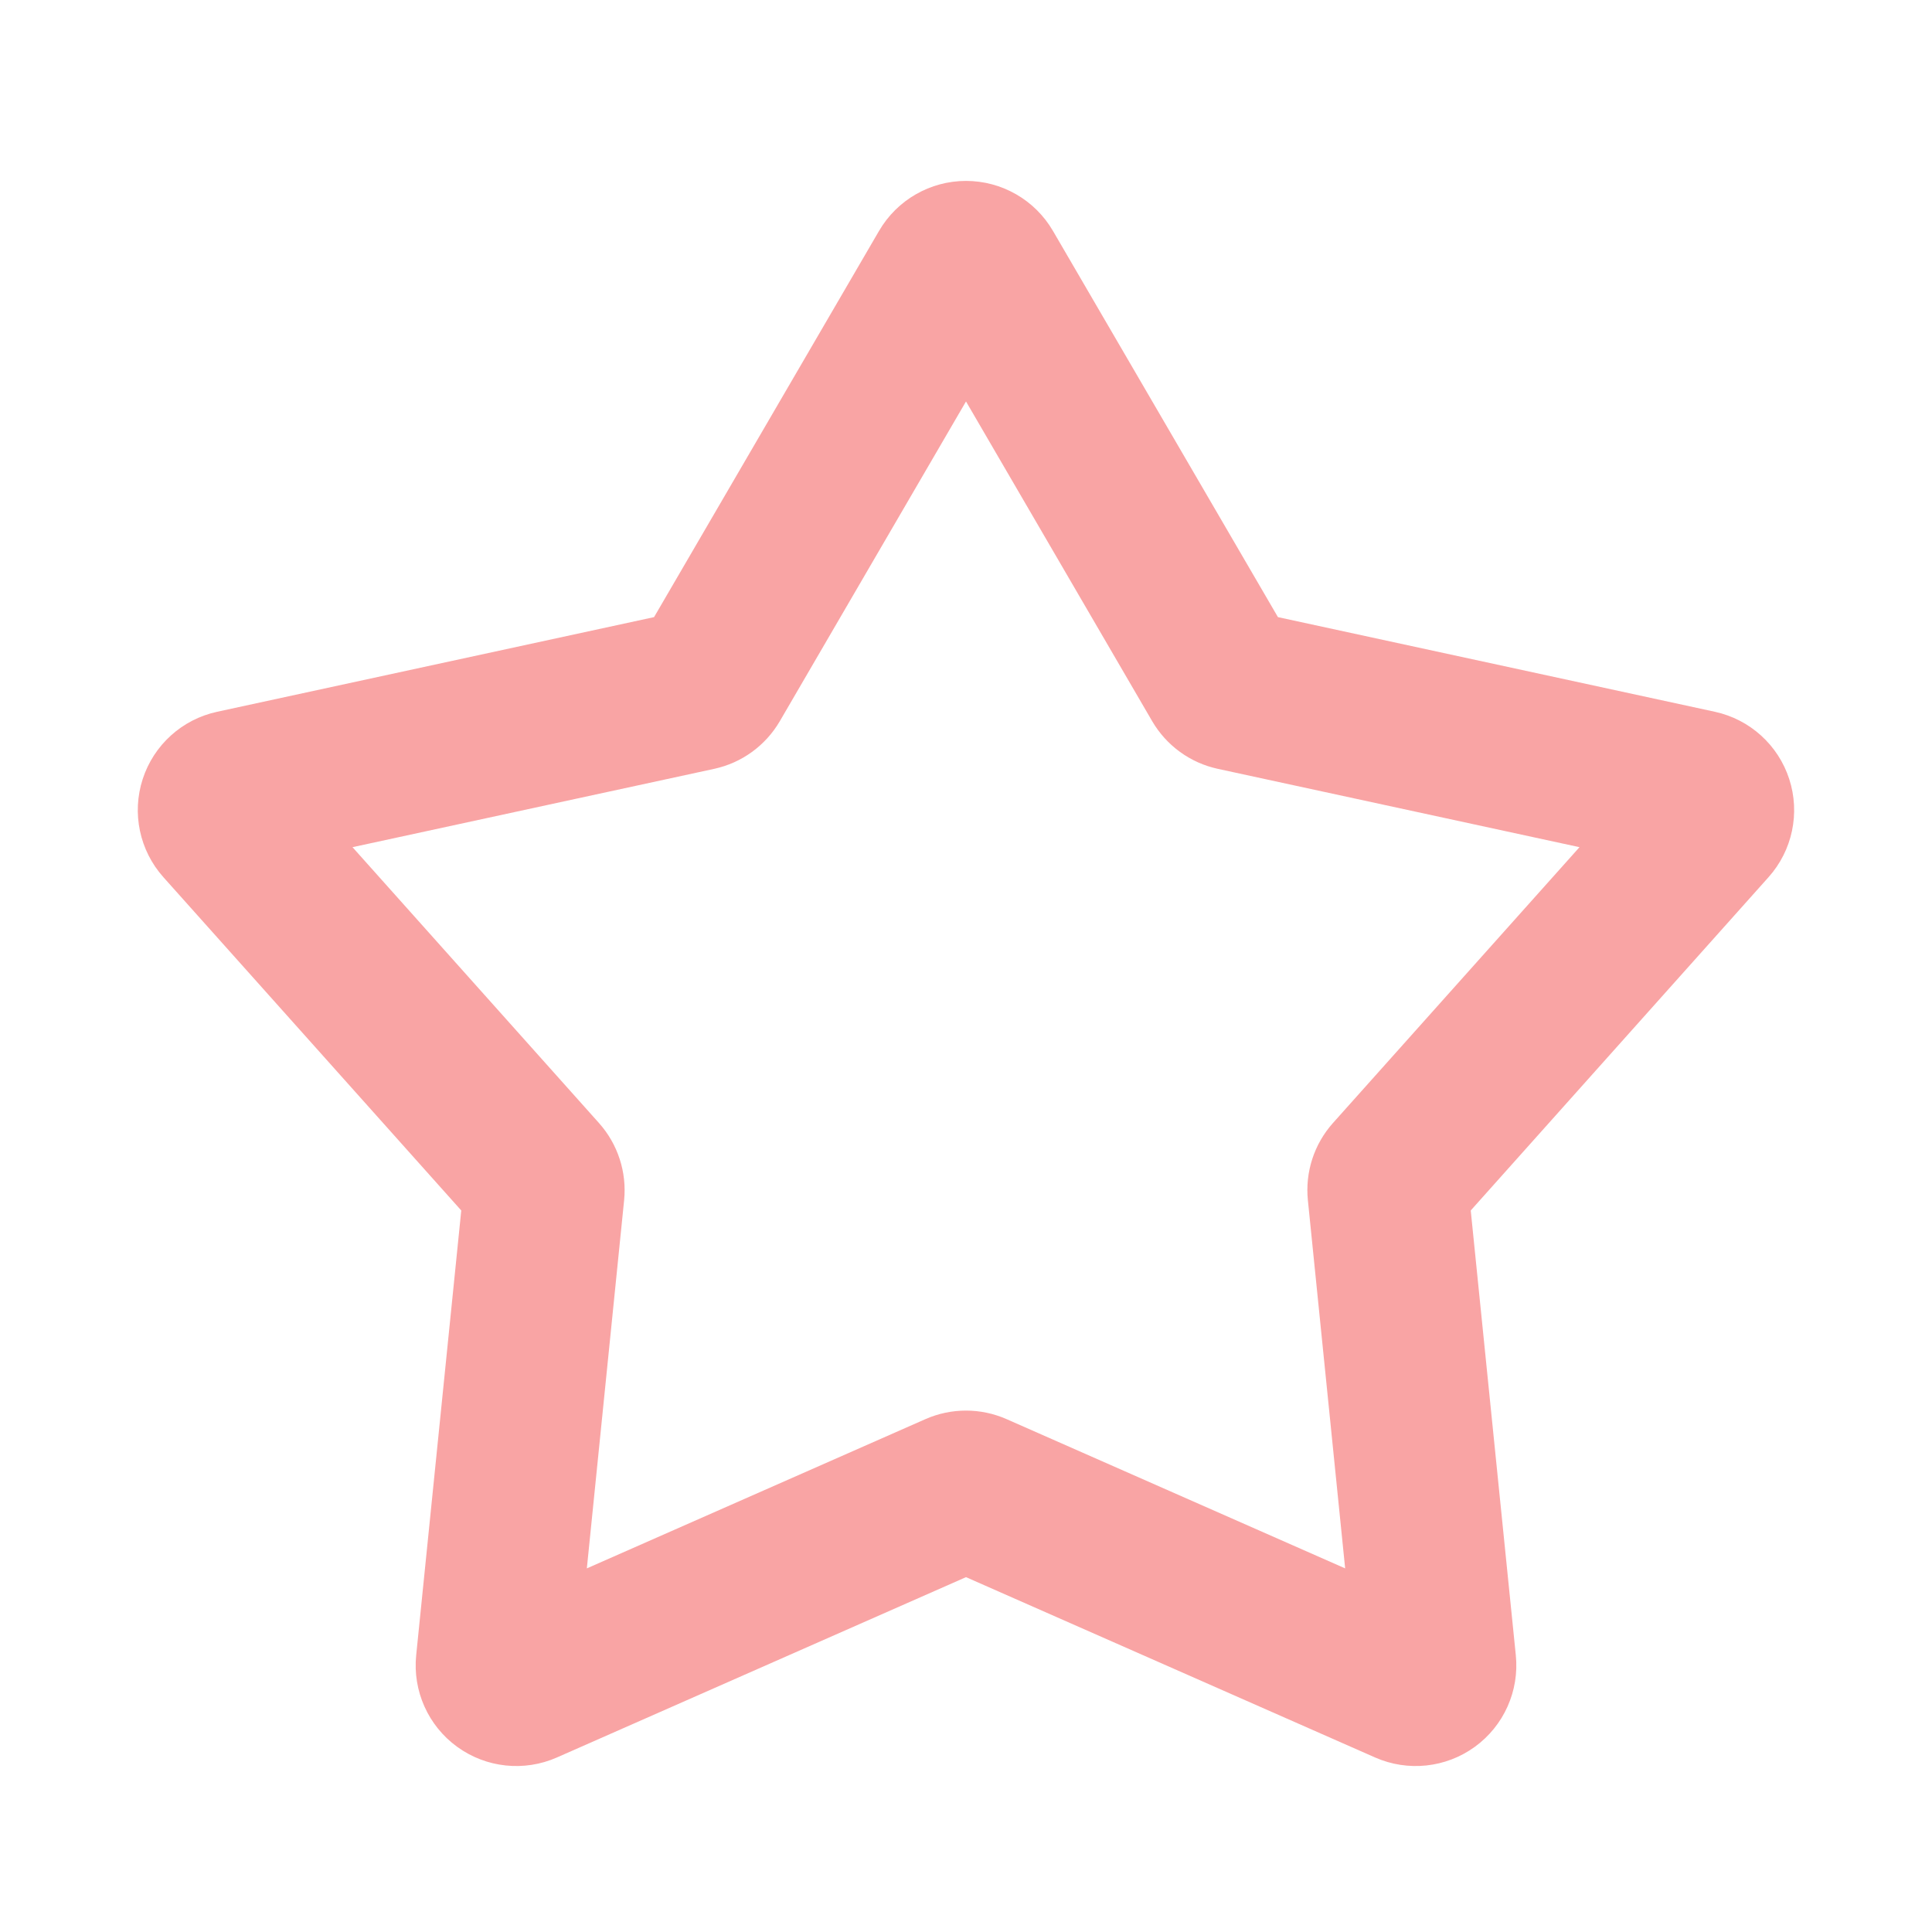
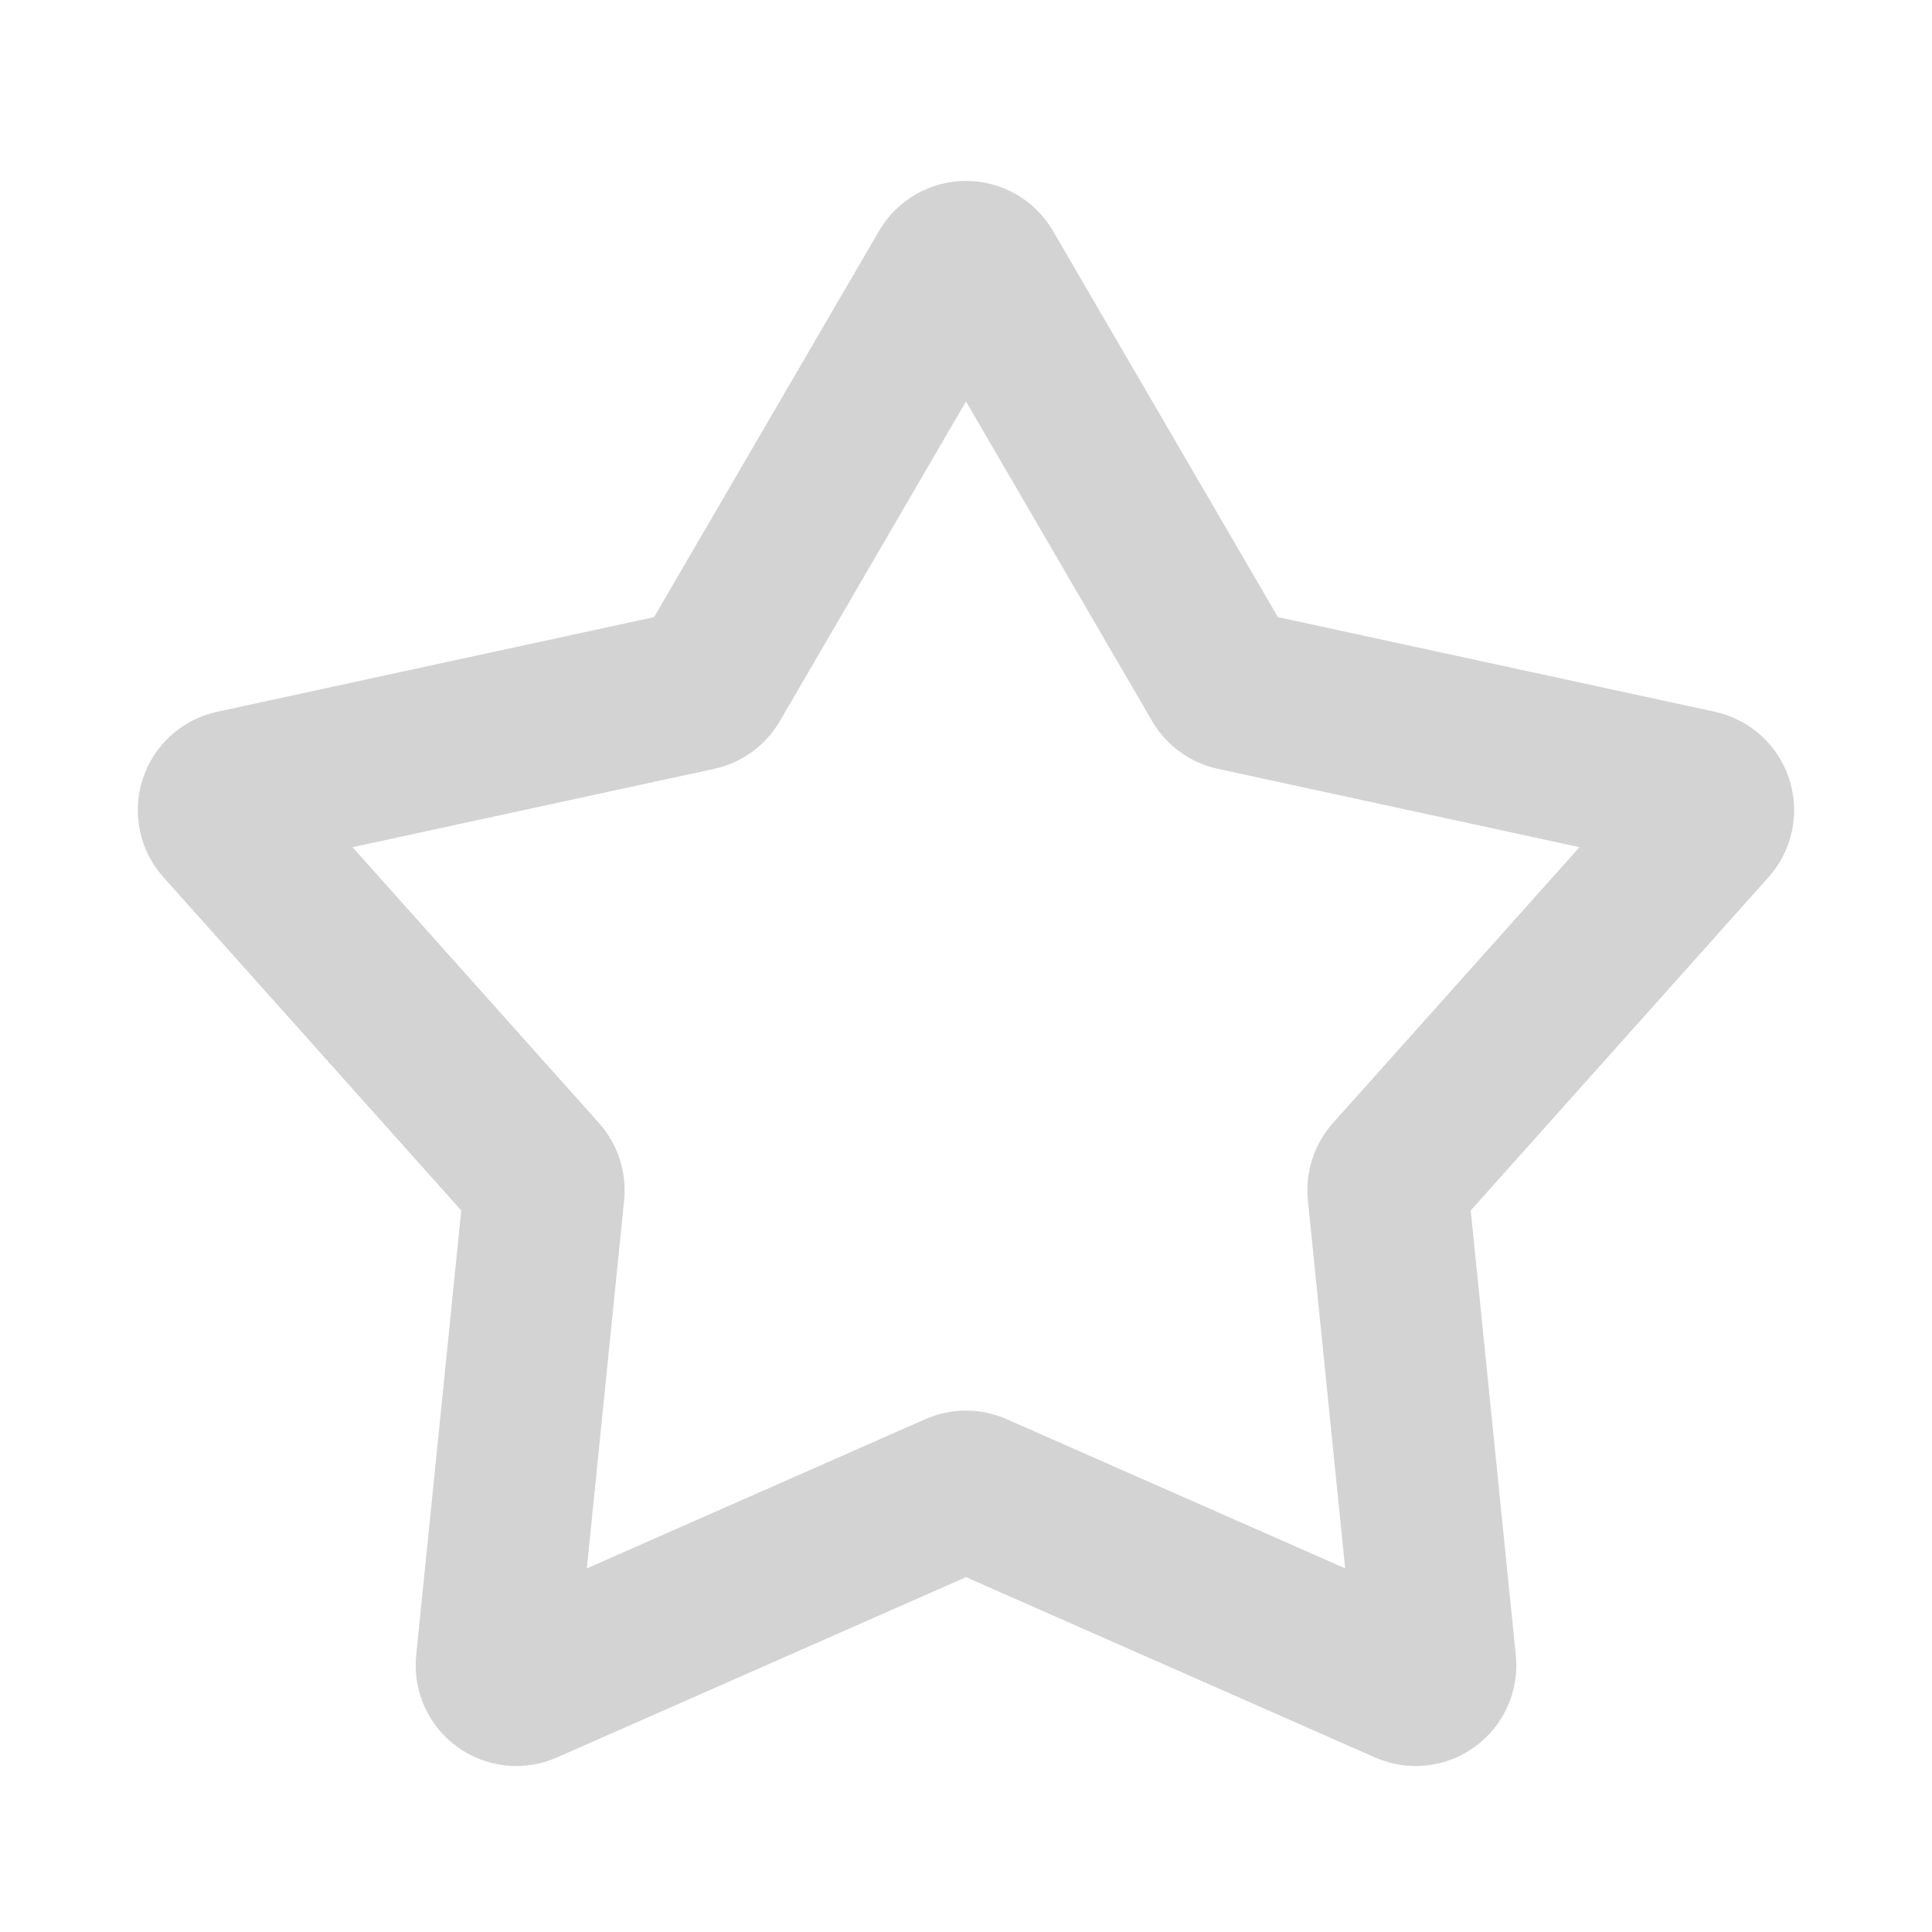
<svg xmlns="http://www.w3.org/2000/svg" viewBox="0 0 24 24" id="Star-Line--Streamline-Mingcute.svg">
  <g fill="none" fill-rule="evenodd">
    <path d="M24 0v24H0V0h24ZM12.593 23.258l-0.011 0.002 -0.071 0.035 -0.02 0.004 -0.014 -0.004 -0.071 -0.035c-0.01 -0.004 -0.019 -0.001 -0.024 0.005l-0.004 0.01 -0.017 0.428 0.005 0.02 0.01 0.013 0.104 0.074 0.015 0.004 0.012 -0.004 0.104 -0.074 0.012 -0.016 0.004 -0.017 -0.017 -0.427c-0.002 -0.01 -0.009 -0.017 -0.017 -0.018Zm0.265 -0.113 -0.013 0.002 -0.185 0.093 -0.01 0.01 -0.003 0.011 0.018 0.43 0.005 0.012 0.008 0.007 0.201 0.093c0.012 0.004 0.023 0 0.029 -0.008l0.004 -0.014 -0.034 -0.614c-0.003 -0.012 -0.01 -0.02 -0.02 -0.022Zm-0.715 0.002a0.023 0.023 0 0 0 -0.027 0.006l-0.006 0.014 -0.034 0.614c0 0.012 0.007 0.02 0.017 0.024l0.015 -0.002 0.201 -0.093 0.01 -0.008 0.004 -0.011 0.017 -0.43 -0.003 -0.012 -0.01 -0.01 -0.184 -0.092Z" stroke-width="1" />
-     <path fill="#f9a4a4" d="M10.92 2.868a1.25 1.25 0 0 1 2.16 0l2.795 4.798 5.428 1.176a1.25 1.25 0 0 1 0.667 2.054l-3.7 4.141 0.56 5.525a1.25 1.25 0 0 1 -1.748 1.27L12 19.592l-5.082 2.24a1.25 1.25 0 0 1 -1.748 -1.27l0.56 -5.525 -3.7 -4.14a1.25 1.25 0 0 1 0.667 -2.055l5.428 -1.176 2.795 -4.798ZM12 4.987 9.687 8.959a1.25 1.25 0 0 1 -0.816 0.592l-4.492 0.973 3.062 3.427c0.234 0.262 0.347 0.61 0.312 0.959l-0.463 4.573 4.206 -1.854a1.25 1.25 0 0 1 1.008 0l4.206 1.854 -0.463 -4.573a1.25 1.25 0 0 1 0.311 -0.959l3.063 -3.427 -4.492 -0.973a1.25 1.25 0 0 1 -0.816 -0.592L12 4.987Z" stroke-width="1" />
+     <path fill="#D3D3D3" d="M10.92 2.868a1.25 1.25 0 0 1 2.16 0l2.795 4.798 5.428 1.176a1.25 1.25 0 0 1 0.667 2.054l-3.7 4.141 0.56 5.525a1.25 1.25 0 0 1 -1.748 1.27L12 19.592l-5.082 2.24a1.25 1.25 0 0 1 -1.748 -1.27l0.56 -5.525 -3.7 -4.14a1.25 1.25 0 0 1 0.667 -2.055l5.428 -1.176 2.795 -4.798ZM12 4.987 9.687 8.959a1.25 1.25 0 0 1 -0.816 0.592l-4.492 0.973 3.062 3.427c0.234 0.262 0.347 0.61 0.312 0.959l-0.463 4.573 4.206 -1.854a1.25 1.25 0 0 1 1.008 0l4.206 1.854 -0.463 -4.573a1.25 1.25 0 0 1 0.311 -0.959l3.063 -3.427 -4.492 -0.973a1.25 1.25 0 0 1 -0.816 -0.592L12 4.987Z" stroke-width="1" />
  </g>
</svg>
